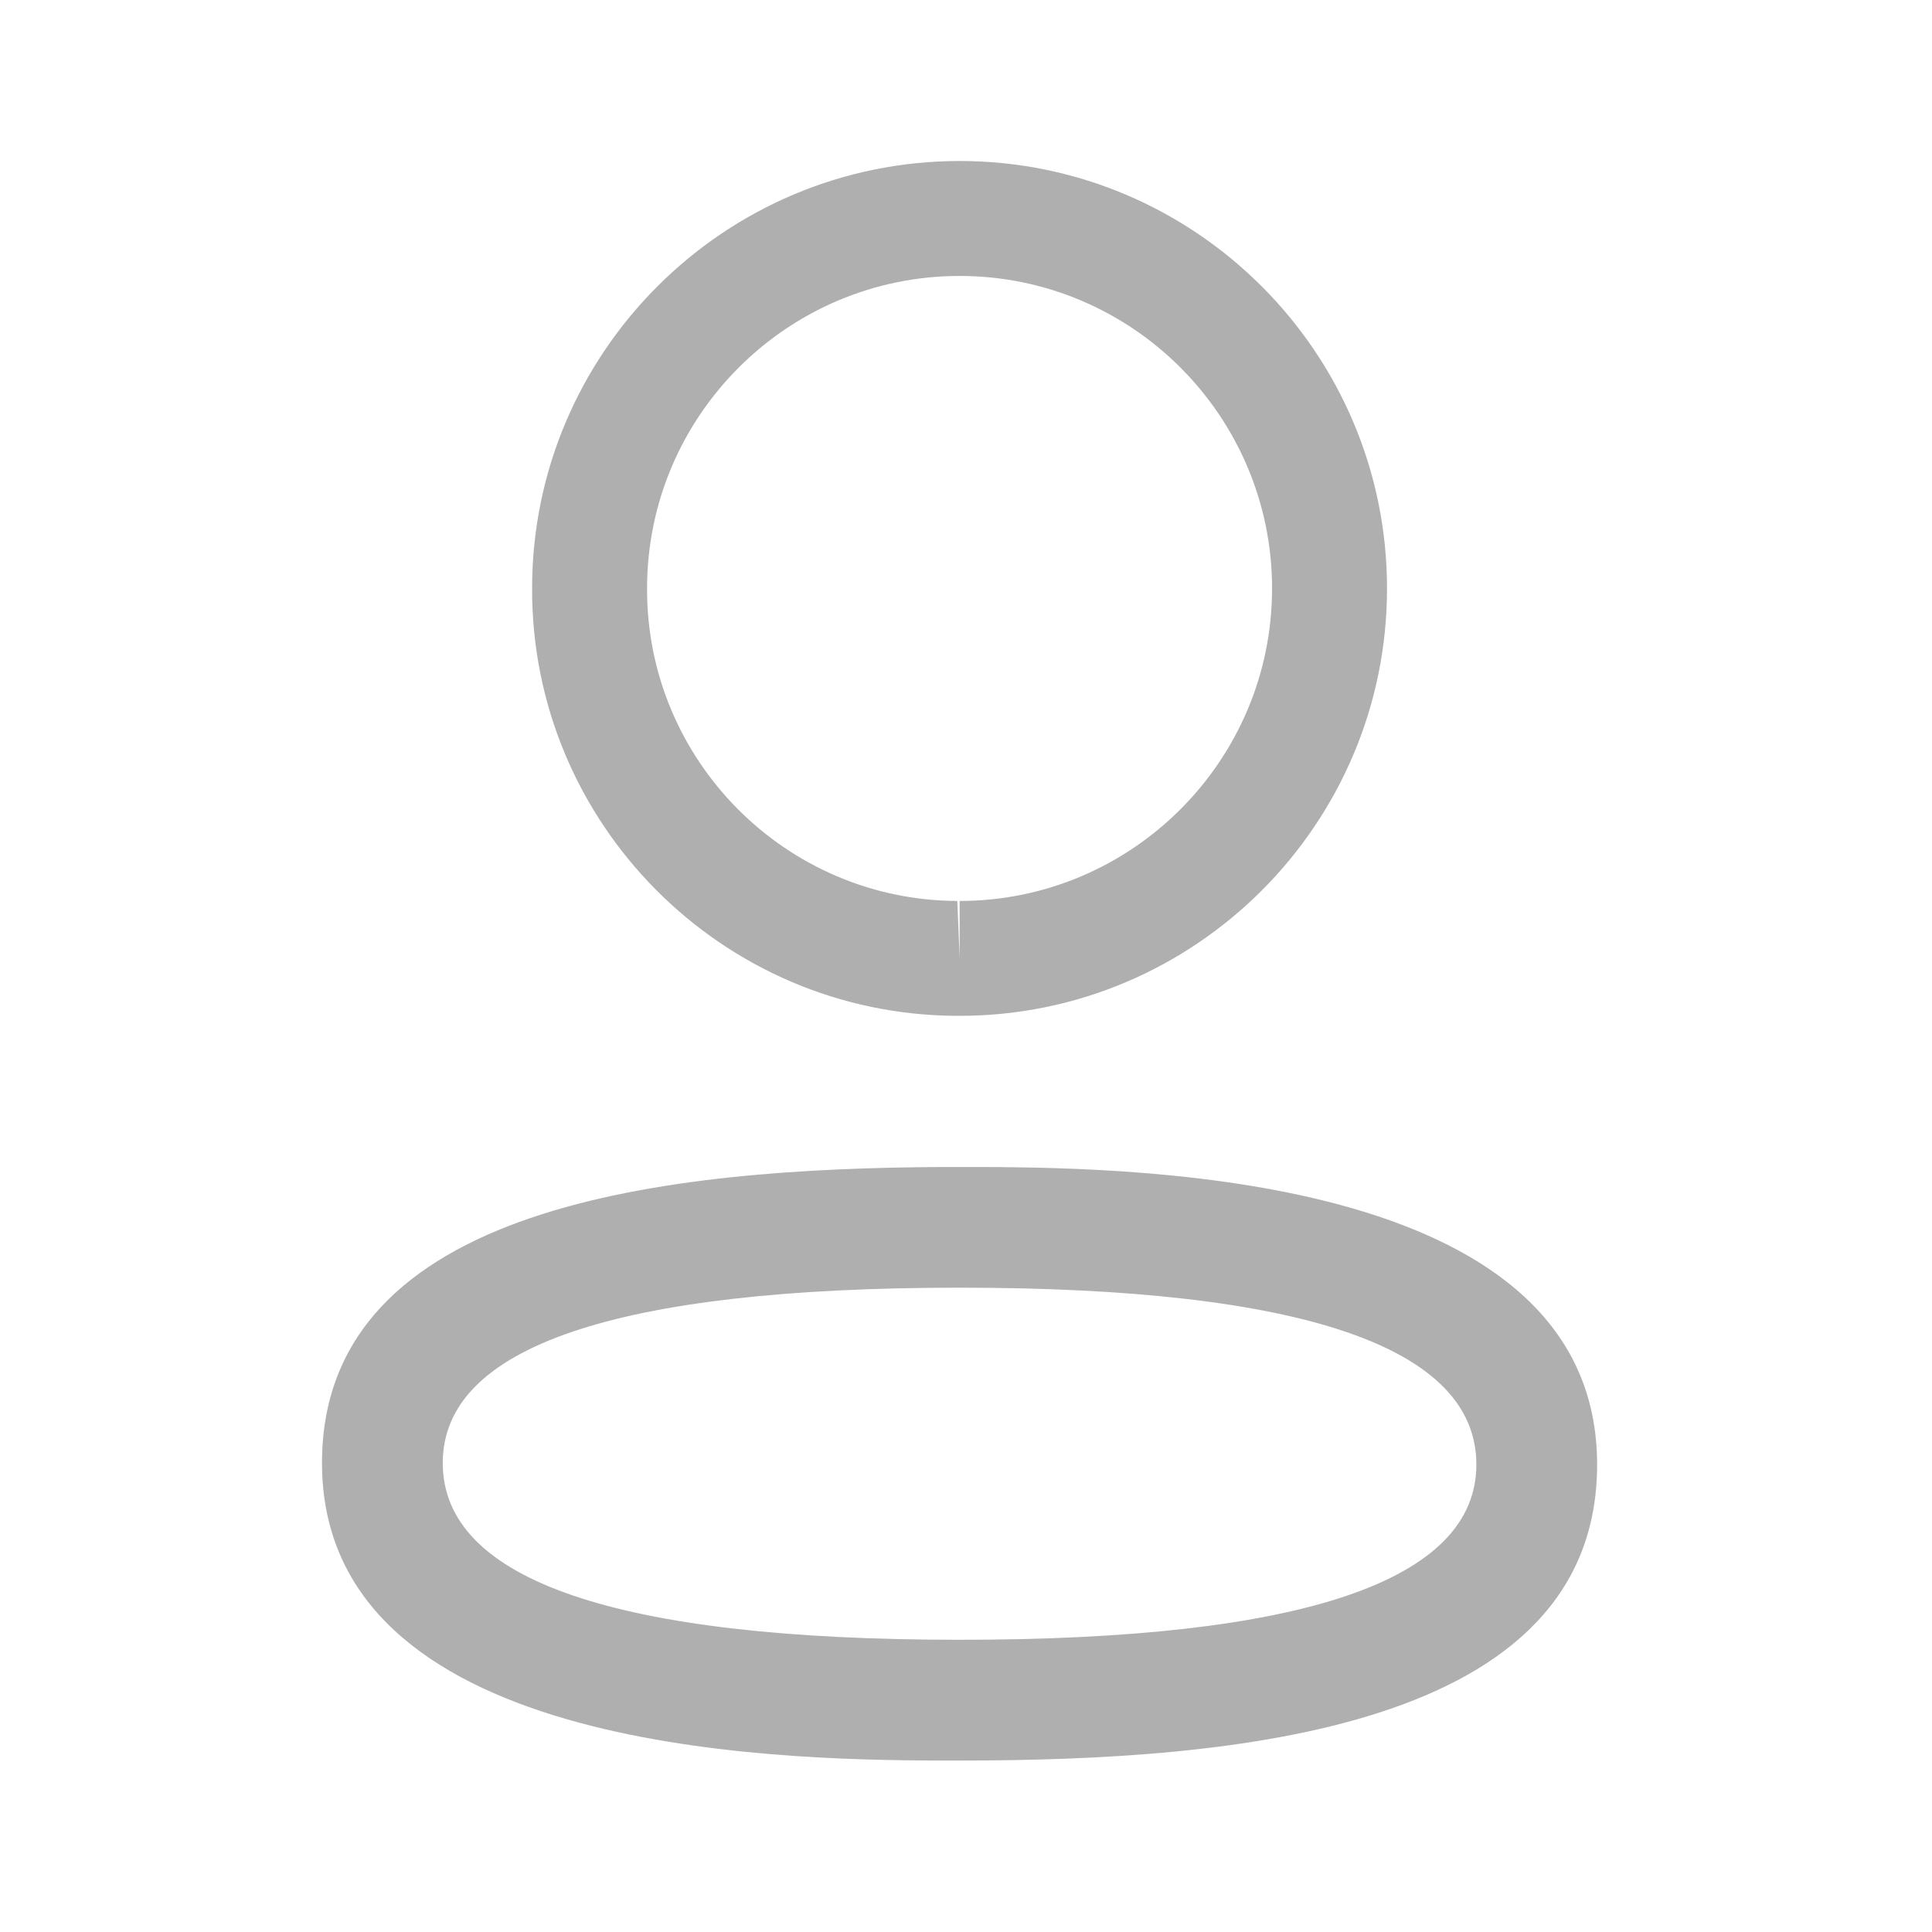
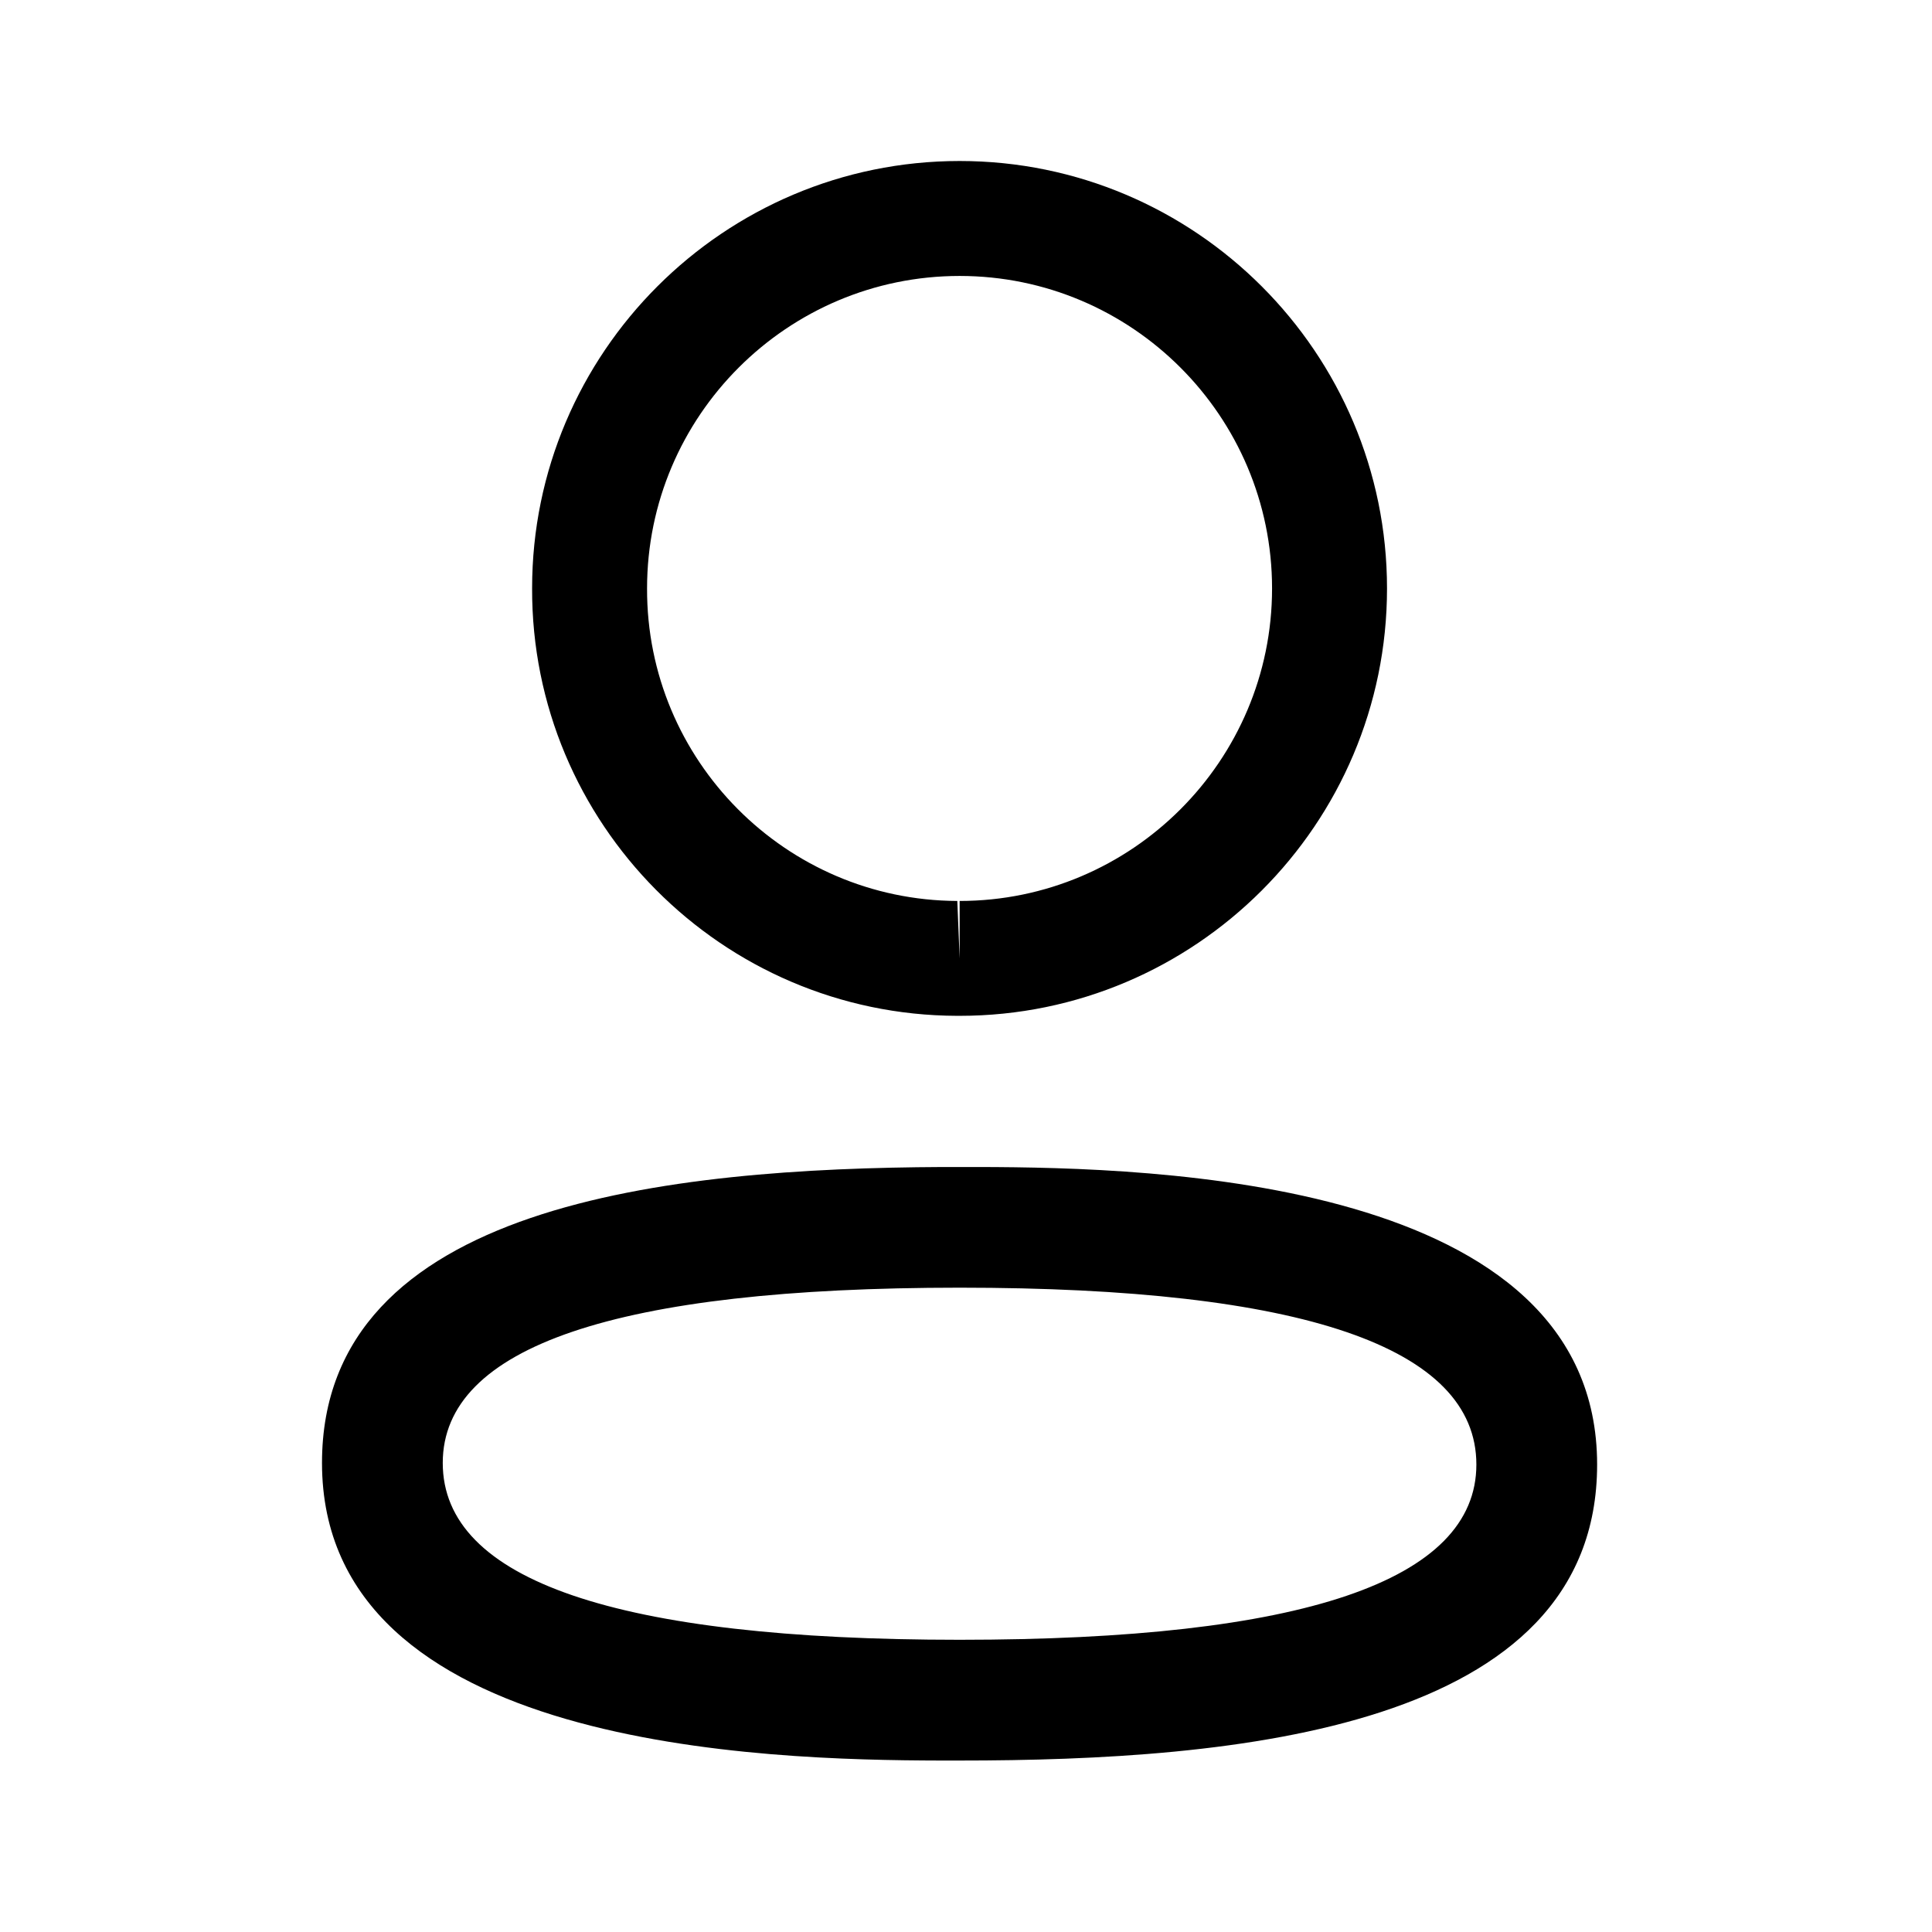
<svg xmlns="http://www.w3.org/2000/svg" width="24" height="24" viewBox="0 0 24 24" fill="none">
  <g id="Profile">
    <g id="Iconly/Light-Outline/Profile">
      <g id="Profile_2">
-         <path id="Combined-Shape" fill-rule="evenodd" clip-rule="evenodd" d="M19.84 18.193C19.84 21.489 15.32 21.87 11.921 21.87L11.678 21.87C9.512 21.865 4 21.728 4 18.173C4 14.945 8.338 14.513 11.711 14.497L12.164 14.497C14.329 14.502 19.84 14.639 19.84 18.193ZM11.921 15.996C7.66 15.996 5.5 16.728 5.5 18.173C5.5 19.631 7.66 20.37 11.921 20.37C16.181 20.37 18.34 19.638 18.34 18.193C18.34 16.735 16.181 15.996 11.921 15.996ZM11.921 2C14.849 2 17.23 4.382 17.23 7.31C17.23 10.238 14.849 12.619 11.921 12.619H11.889C8.967 12.61 6.6 10.227 6.61 7.307C6.61 4.382 8.992 2 11.921 2ZM11.921 3.428C9.78 3.428 8.038 5.169 8.038 7.31C8.031 9.444 9.76 11.184 11.892 11.192L11.921 11.906V11.192C14.061 11.192 15.802 9.45 15.802 7.31C15.802 5.169 14.061 3.428 11.921 3.428Z" fill="#9B9B9B" fill-opacity="0.8" />
+         <path id="Combined-Shape" fill-rule="evenodd" clip-rule="evenodd" d="M19.84 18.193C19.84 21.489 15.32 21.87 11.921 21.87L11.678 21.87C9.512 21.865 4 21.728 4 18.173C4 14.945 8.338 14.513 11.711 14.497L12.164 14.497C14.329 14.502 19.84 14.639 19.84 18.193ZM11.921 15.996C7.66 15.996 5.5 16.728 5.5 18.173C5.5 19.631 7.66 20.37 11.921 20.37C16.181 20.37 18.34 19.638 18.34 18.193C18.34 16.735 16.181 15.996 11.921 15.996ZM11.921 2C14.849 2 17.23 4.382 17.23 7.31C17.23 10.238 14.849 12.619 11.921 12.619H11.889C8.967 12.61 6.6 10.227 6.61 7.307C6.61 4.382 8.992 2 11.921 2ZM11.921 3.428C9.78 3.428 8.038 5.169 8.038 7.31C8.031 9.444 9.76 11.184 11.892 11.192L11.921 11.906V11.192C14.061 11.192 15.802 9.45 15.802 7.31C15.802 5.169 14.061 3.428 11.921 3.428Z" fill="currentColor" />
      </g>
    </g>
  </g>
</svg>
